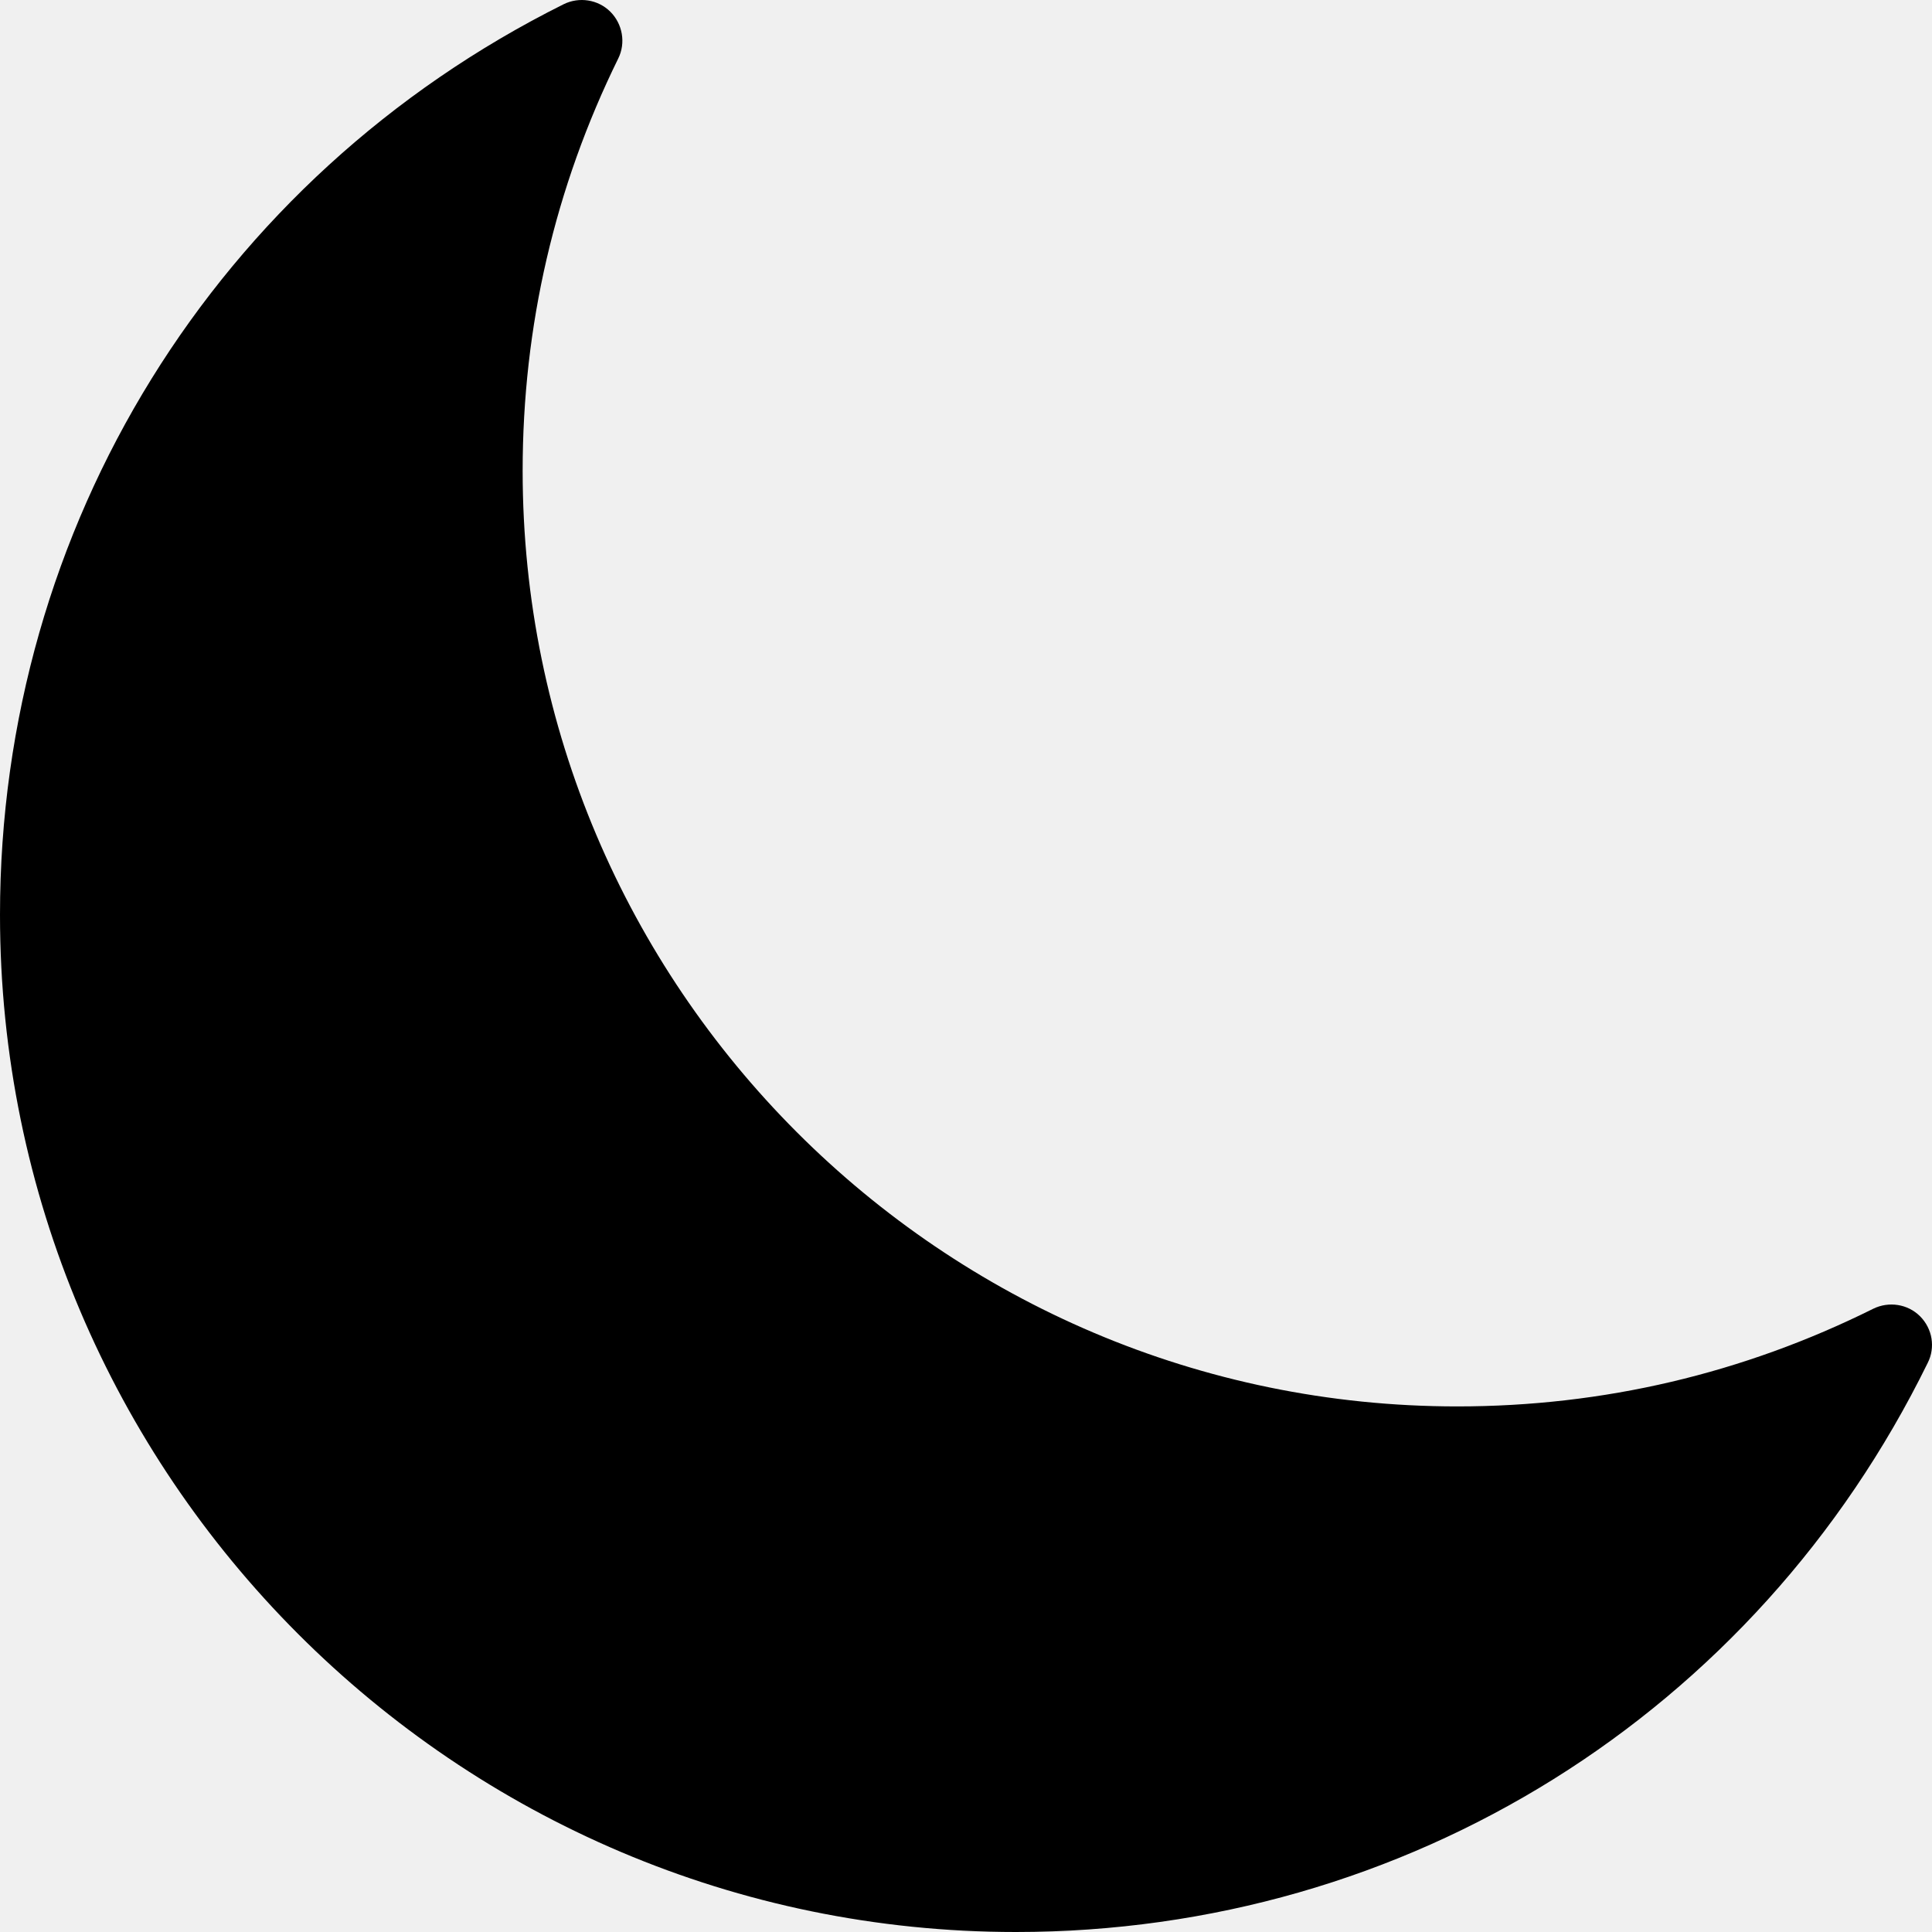
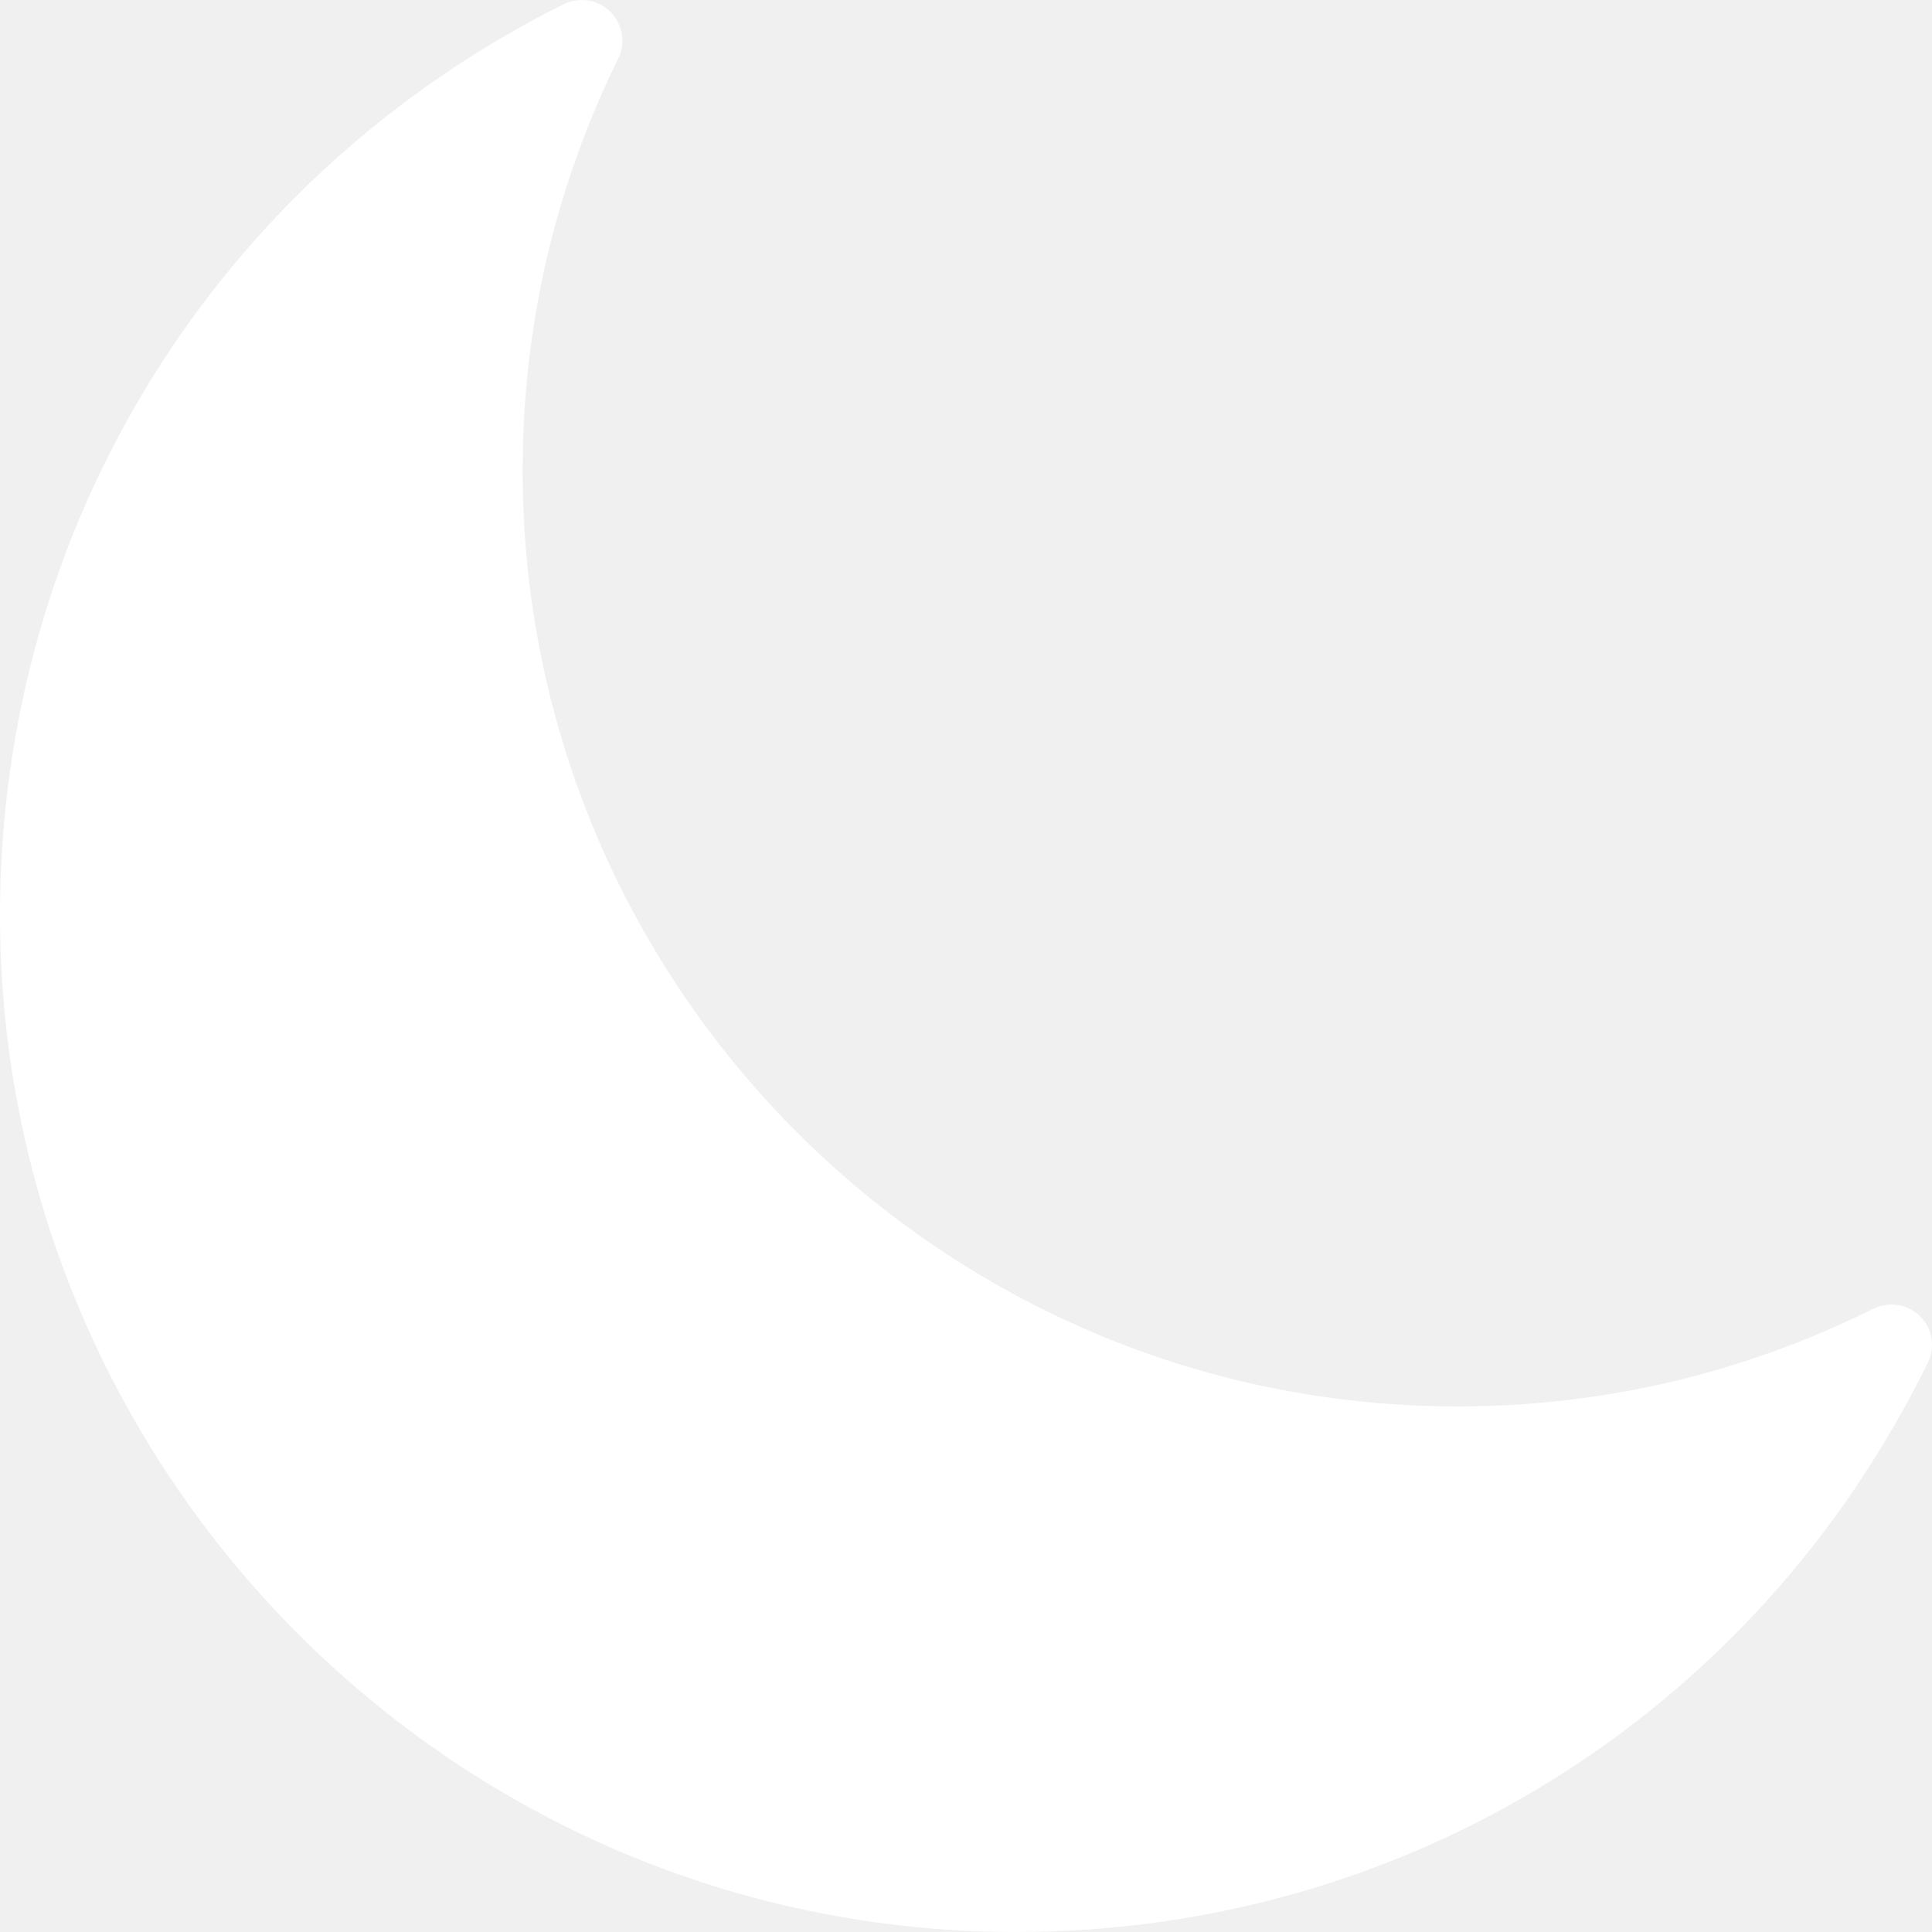
<svg xmlns="http://www.w3.org/2000/svg" width="25" height="25" viewBox="0 0 25 25" fill="none">
-   <path d="M13.146 25C5.898 25 0 19.096 0 11.838C0 6.812 2.796 2.297 7.293 0.055C7.495 -0.045 7.74 -0.006 7.898 0.152C8.056 0.31 8.1 0.555 8 0.757C7.179 2.427 6.763 4.223 6.763 6.092C6.763 12.768 12.189 18.199 18.857 18.199C20.745 18.199 22.556 17.773 24.24 16.935C24.442 16.836 24.687 16.874 24.845 17.032C25.006 17.193 25.046 17.436 24.944 17.637C22.717 22.178 18.197 25 13.146 25Z" fill="black" />
+   <path d="M13.146 25C5.898 25 0 19.096 0 11.838C0 6.812 2.796 2.297 7.293 0.055C7.495 -0.045 7.74 -0.006 7.898 0.152C8.056 0.31 8.1 0.555 8 0.757C7.179 2.427 6.763 4.223 6.763 6.092C6.763 12.768 12.189 18.199 18.857 18.199C20.745 18.199 22.556 17.773 24.24 16.935C24.442 16.836 24.687 16.874 24.845 17.032C25.006 17.193 25.046 17.436 24.944 17.637C22.717 22.178 18.197 25 13.146 25Z" fill="white" />
</svg>
